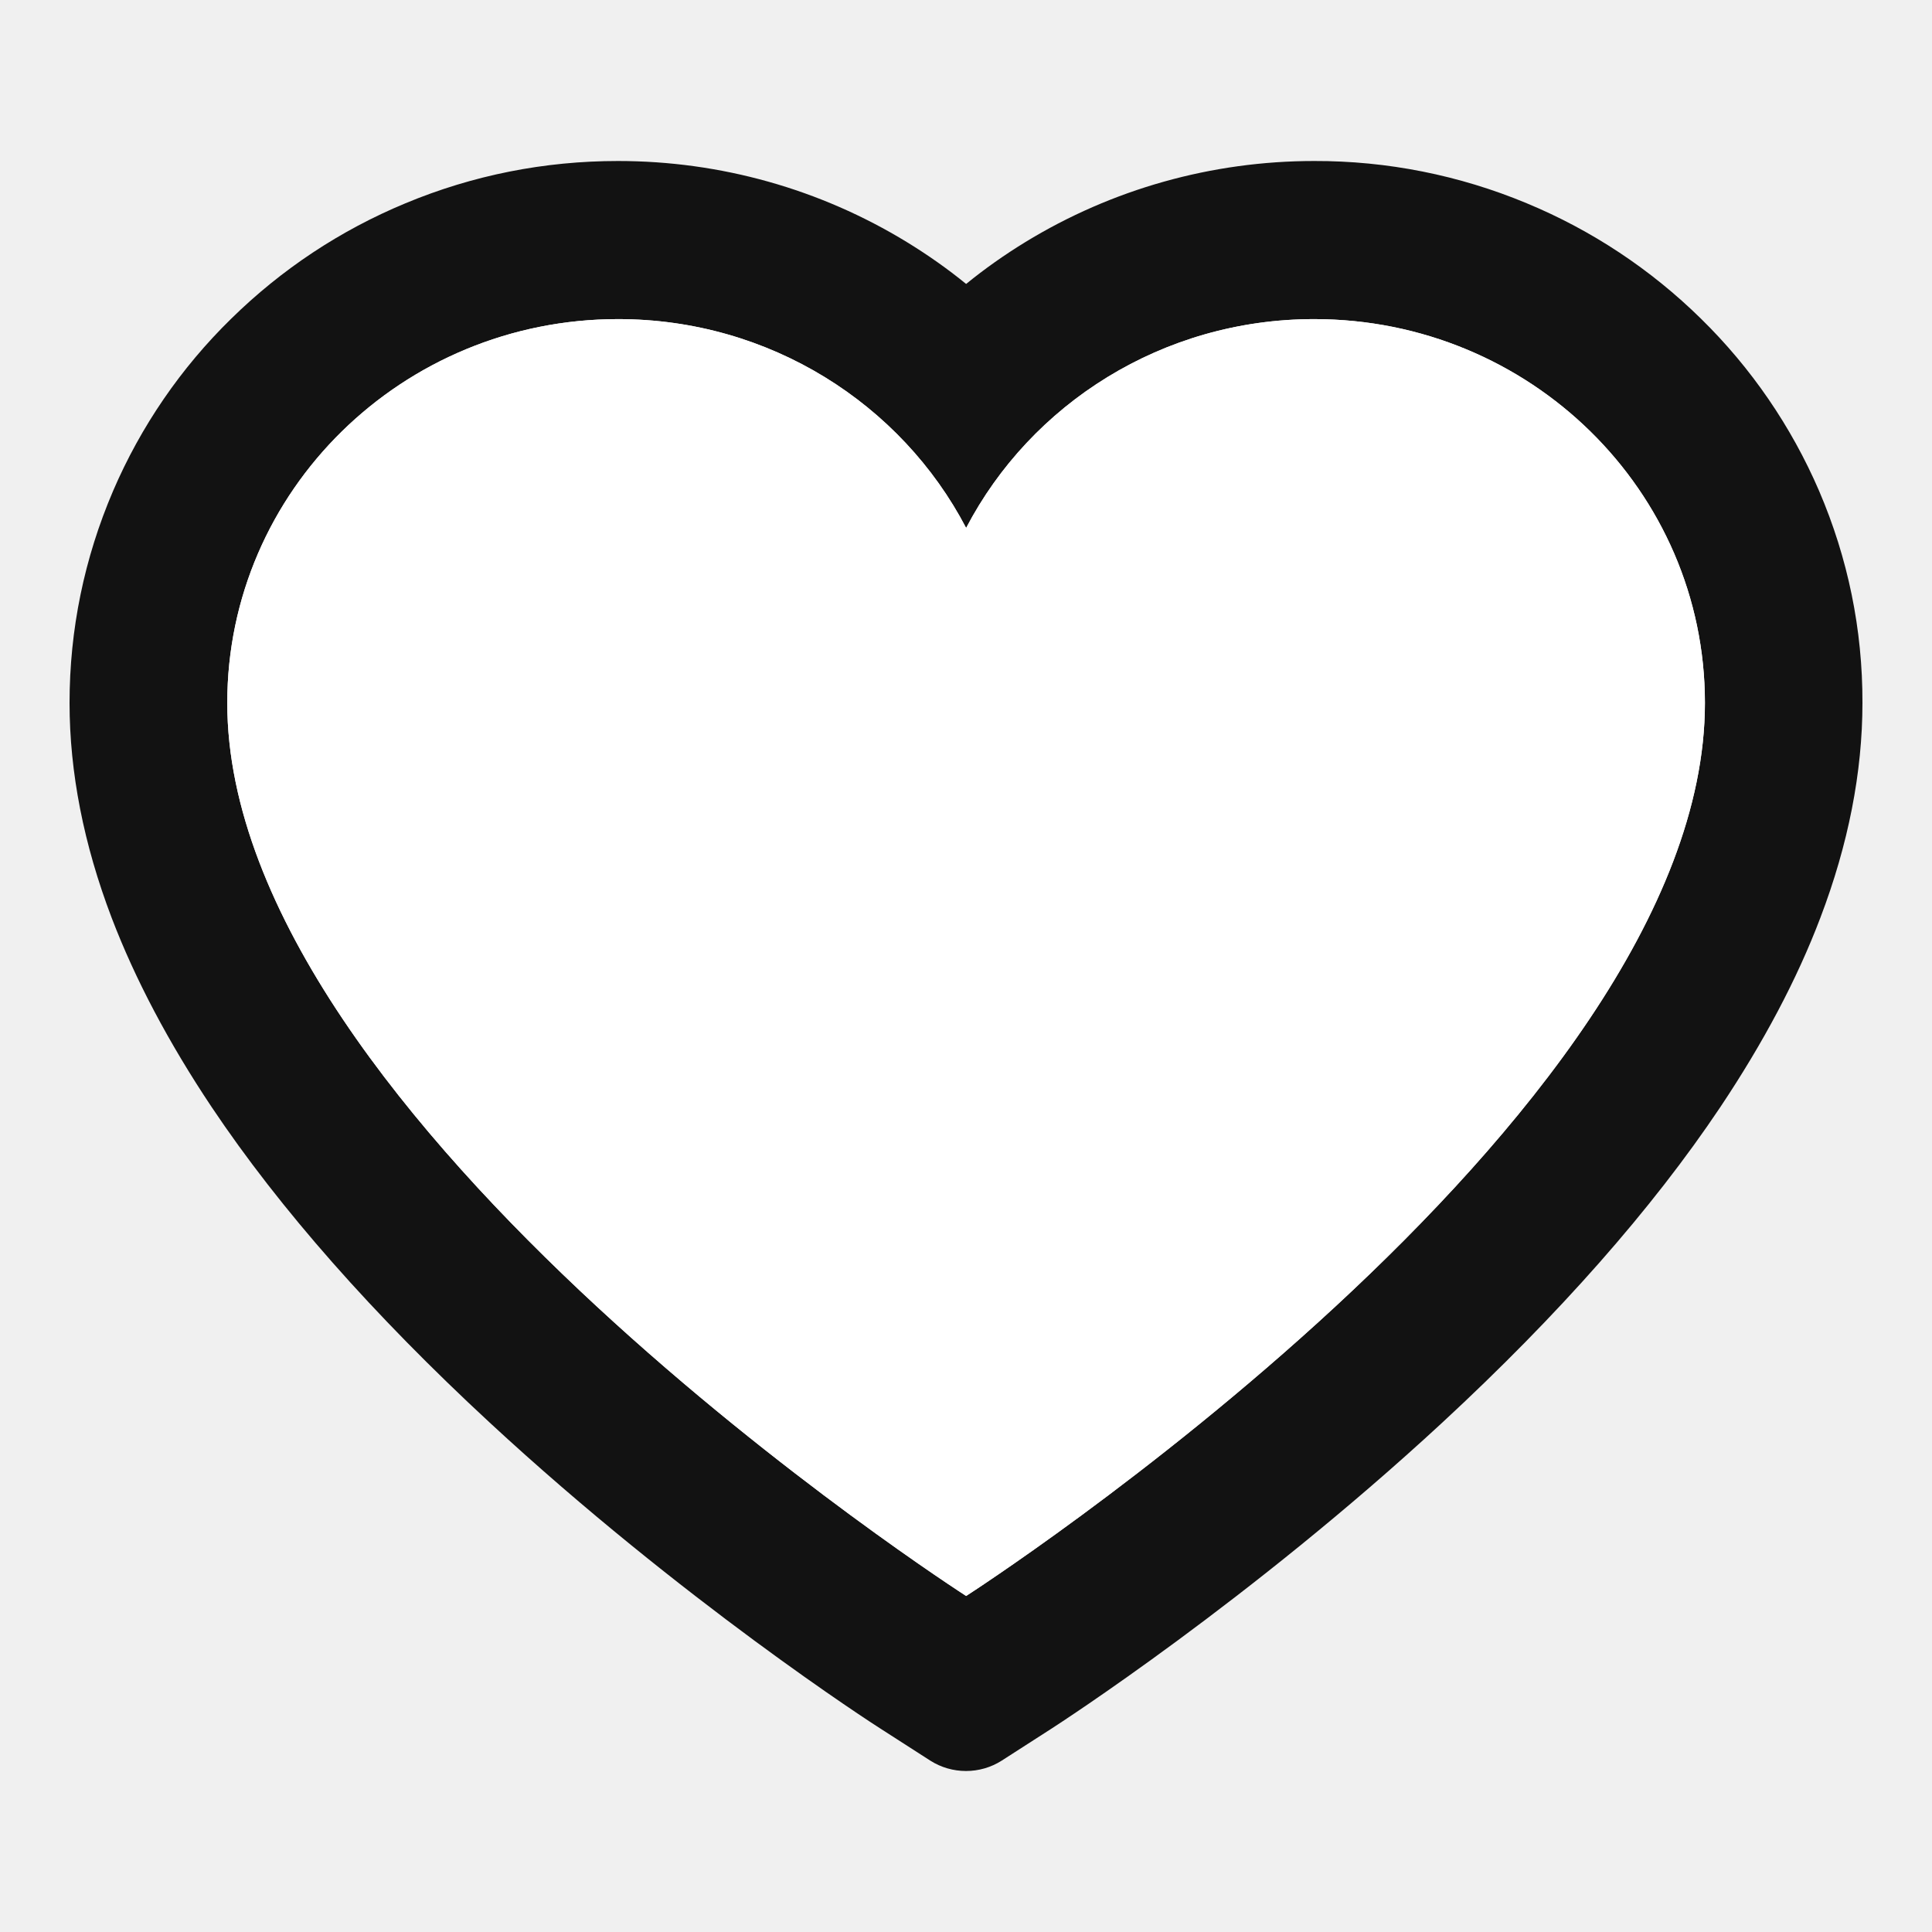
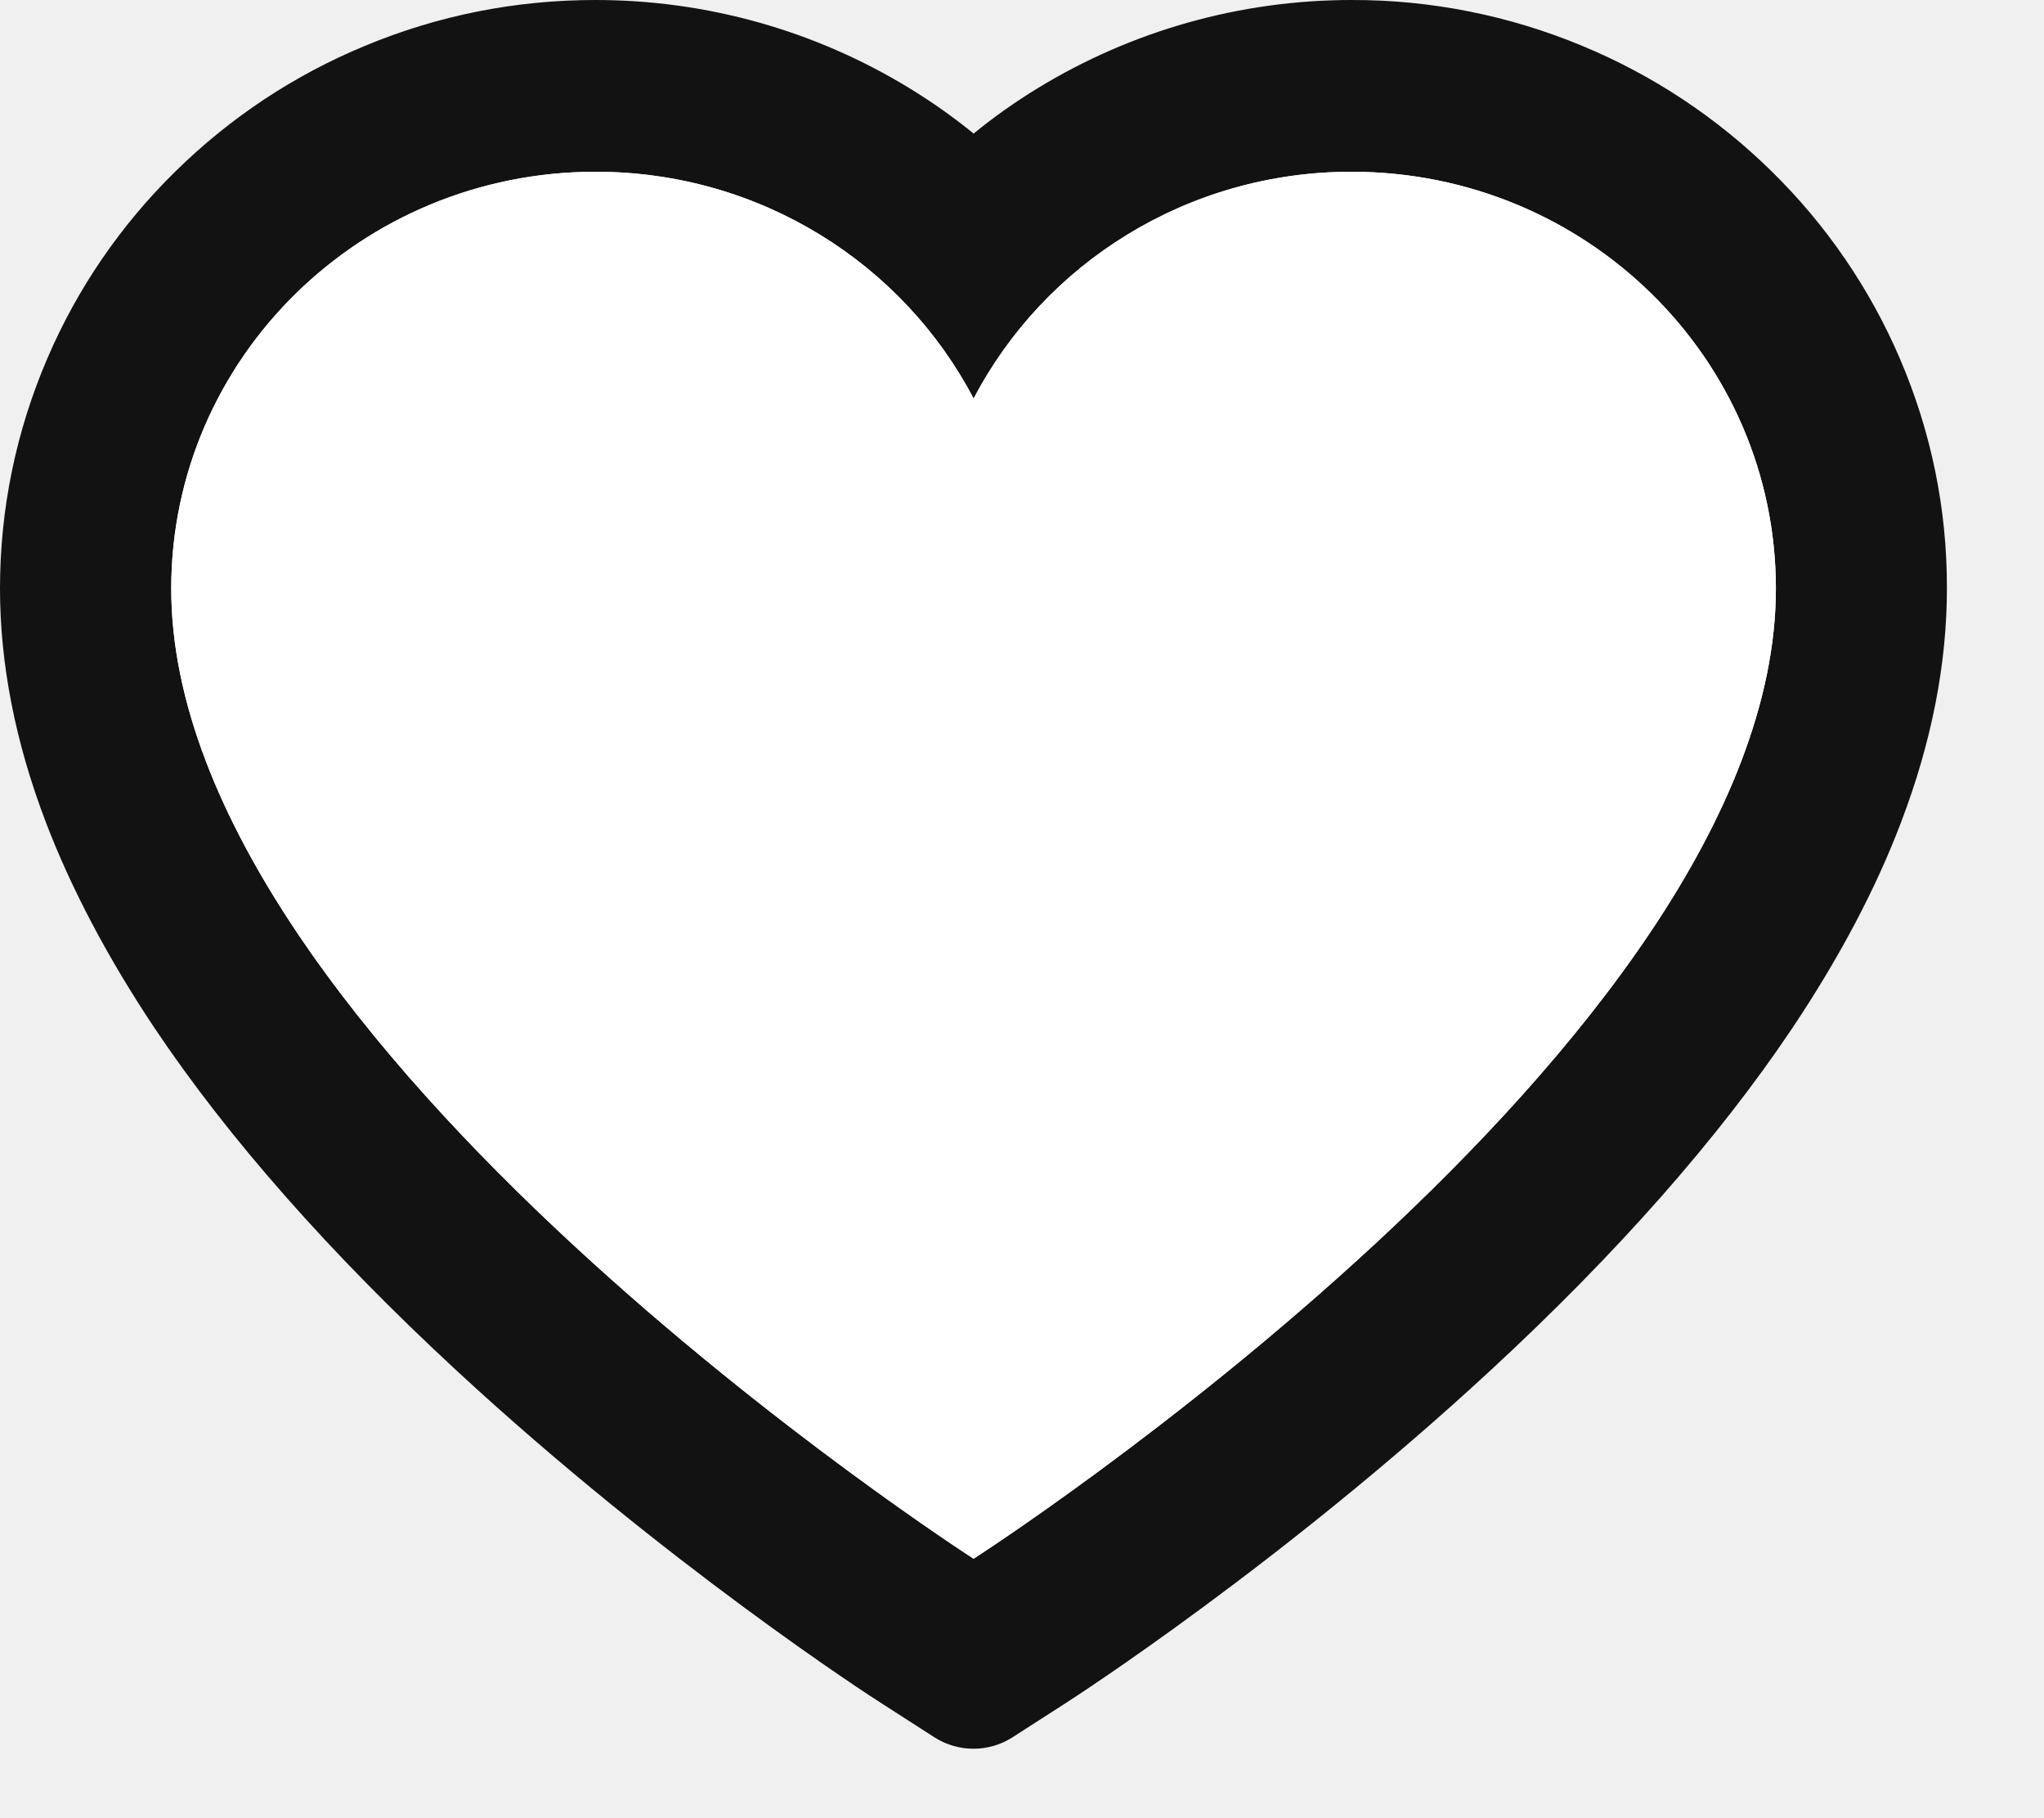
- <svg xmlns="http://www.w3.org/2000/svg" width="44" height="44" viewBox="7 9 30 26" fill="none">
-   <path d="M35.247 14.623C34.815 13.621 34.192 12.712 33.413 11.949C32.634 11.183 31.715 10.574 30.706 10.156C29.66 9.72 28.538 9.497 27.406 9.5C25.817 9.5 24.267 9.936 22.92 10.76C22.598 10.957 22.292 11.173 22.002 11.409C21.712 11.173 21.405 10.957 21.083 10.76C19.736 9.936 18.186 9.5 16.597 9.5C15.453 9.5 14.345 9.72 13.297 10.156C12.285 10.576 11.373 11.18 10.59 11.949C9.81 12.711 9.187 13.62 8.756 14.623C8.309 15.667 8.08 16.775 8.08 17.915C8.08 18.991 8.299 20.111 8.734 21.252C9.098 22.205 9.62 23.193 10.287 24.191C11.344 25.771 12.798 27.418 14.602 29.088C17.593 31.857 20.555 33.769 20.68 33.847L21.444 34.338C21.782 34.554 22.218 34.554 22.556 34.338L23.32 33.847C23.445 33.766 26.404 31.857 29.398 29.088C31.202 27.418 32.656 25.771 33.713 24.191C34.38 23.193 34.905 22.205 35.266 21.252C35.701 20.111 35.92 18.991 35.92 17.915C35.923 16.775 35.695 15.667 35.247 14.623ZM22.002 31.782C22.002 31.782 10.529 24.414 10.529 17.915C10.529 14.623 13.246 11.955 16.597 11.955C18.953 11.955 20.996 13.273 22.002 15.198C23.007 13.273 25.05 11.955 27.406 11.955C30.758 11.955 33.474 14.623 33.474 17.915C33.474 24.414 22.002 31.782 22.002 31.782Z" fill="#121212" />
-   <path fill-rule="evenodd" clip-rule="evenodd" d="M10.529 17.915C10.529 24.414 22.002 31.782 22.002 31.782C22.002 31.782 33.474 24.414 33.474 17.915C33.474 14.623 30.758 11.955 27.406 11.955C25.05 11.955 23.007 13.273 22.002 15.198C20.996 13.273 18.953 11.955 16.597 11.955C13.246 11.955 10.529 14.623 10.529 17.915Z" fill="white" />
+ <svg xmlns="http://www.w3.org/2000/svg" width="18" height="16" viewBox="0 0 18 16" fill="none">
+   <path d="M16.73 3.155C16.465 2.538 16.081 1.978 15.601 1.508C15.121 1.036 14.555 0.661 13.934 0.404C13.29 0.136 12.599 -0.002 11.902 1.39828e-05C10.924 1.39828e-05 9.969 0.269 9.139 0.776C8.941 0.897 8.752 1.03 8.574 1.176C8.395 1.03 8.206 0.897 8.008 0.776C7.178 0.269 6.224 1.39828e-05 5.245 1.39828e-05C4.541 1.39828e-05 3.858 0.135 3.213 0.404C2.59 0.662 2.028 1.034 1.546 1.508C1.066 1.978 0.682 2.537 0.417 3.155C0.141 3.798 0 4.48 0 5.182C0 5.845 0.135 6.535 0.403 7.237C0.627 7.824 0.949 8.433 1.359 9.048C2.01 10.02 2.906 11.035 4.017 12.063C5.859 13.768 7.683 14.946 7.76 14.994L8.23 15.296C8.439 15.429 8.707 15.429 8.915 15.296L9.385 14.994C9.463 14.944 11.285 13.768 13.128 12.063C14.24 11.035 15.135 10.02 15.786 9.048C16.197 8.433 16.52 7.824 16.742 7.237C17.01 6.535 17.145 5.845 17.145 5.182C17.147 4.48 17.006 3.798 16.73 3.155ZM8.574 13.723C8.574 13.723 1.508 9.185 1.508 5.182C1.508 3.155 3.181 1.512 5.245 1.512C6.696 1.512 7.954 2.324 8.574 3.509C9.193 2.324 10.451 1.512 11.902 1.512C13.966 1.512 15.639 3.155 15.639 5.182C15.639 9.185 8.574 13.723 8.574 13.723Z" fill="#121212" />
+   <path fill-rule="evenodd" clip-rule="evenodd" d="M1.508 5.182C1.508 9.185 8.574 13.723 8.574 13.723C8.574 13.723 15.639 9.185 15.639 5.182C15.639 3.155 13.966 1.512 11.902 1.512C10.451 1.512 9.193 2.324 8.574 3.509C7.954 2.324 6.696 1.512 5.245 1.512C3.181 1.512 1.508 3.155 1.508 5.182Z" fill="white" />
</svg>
